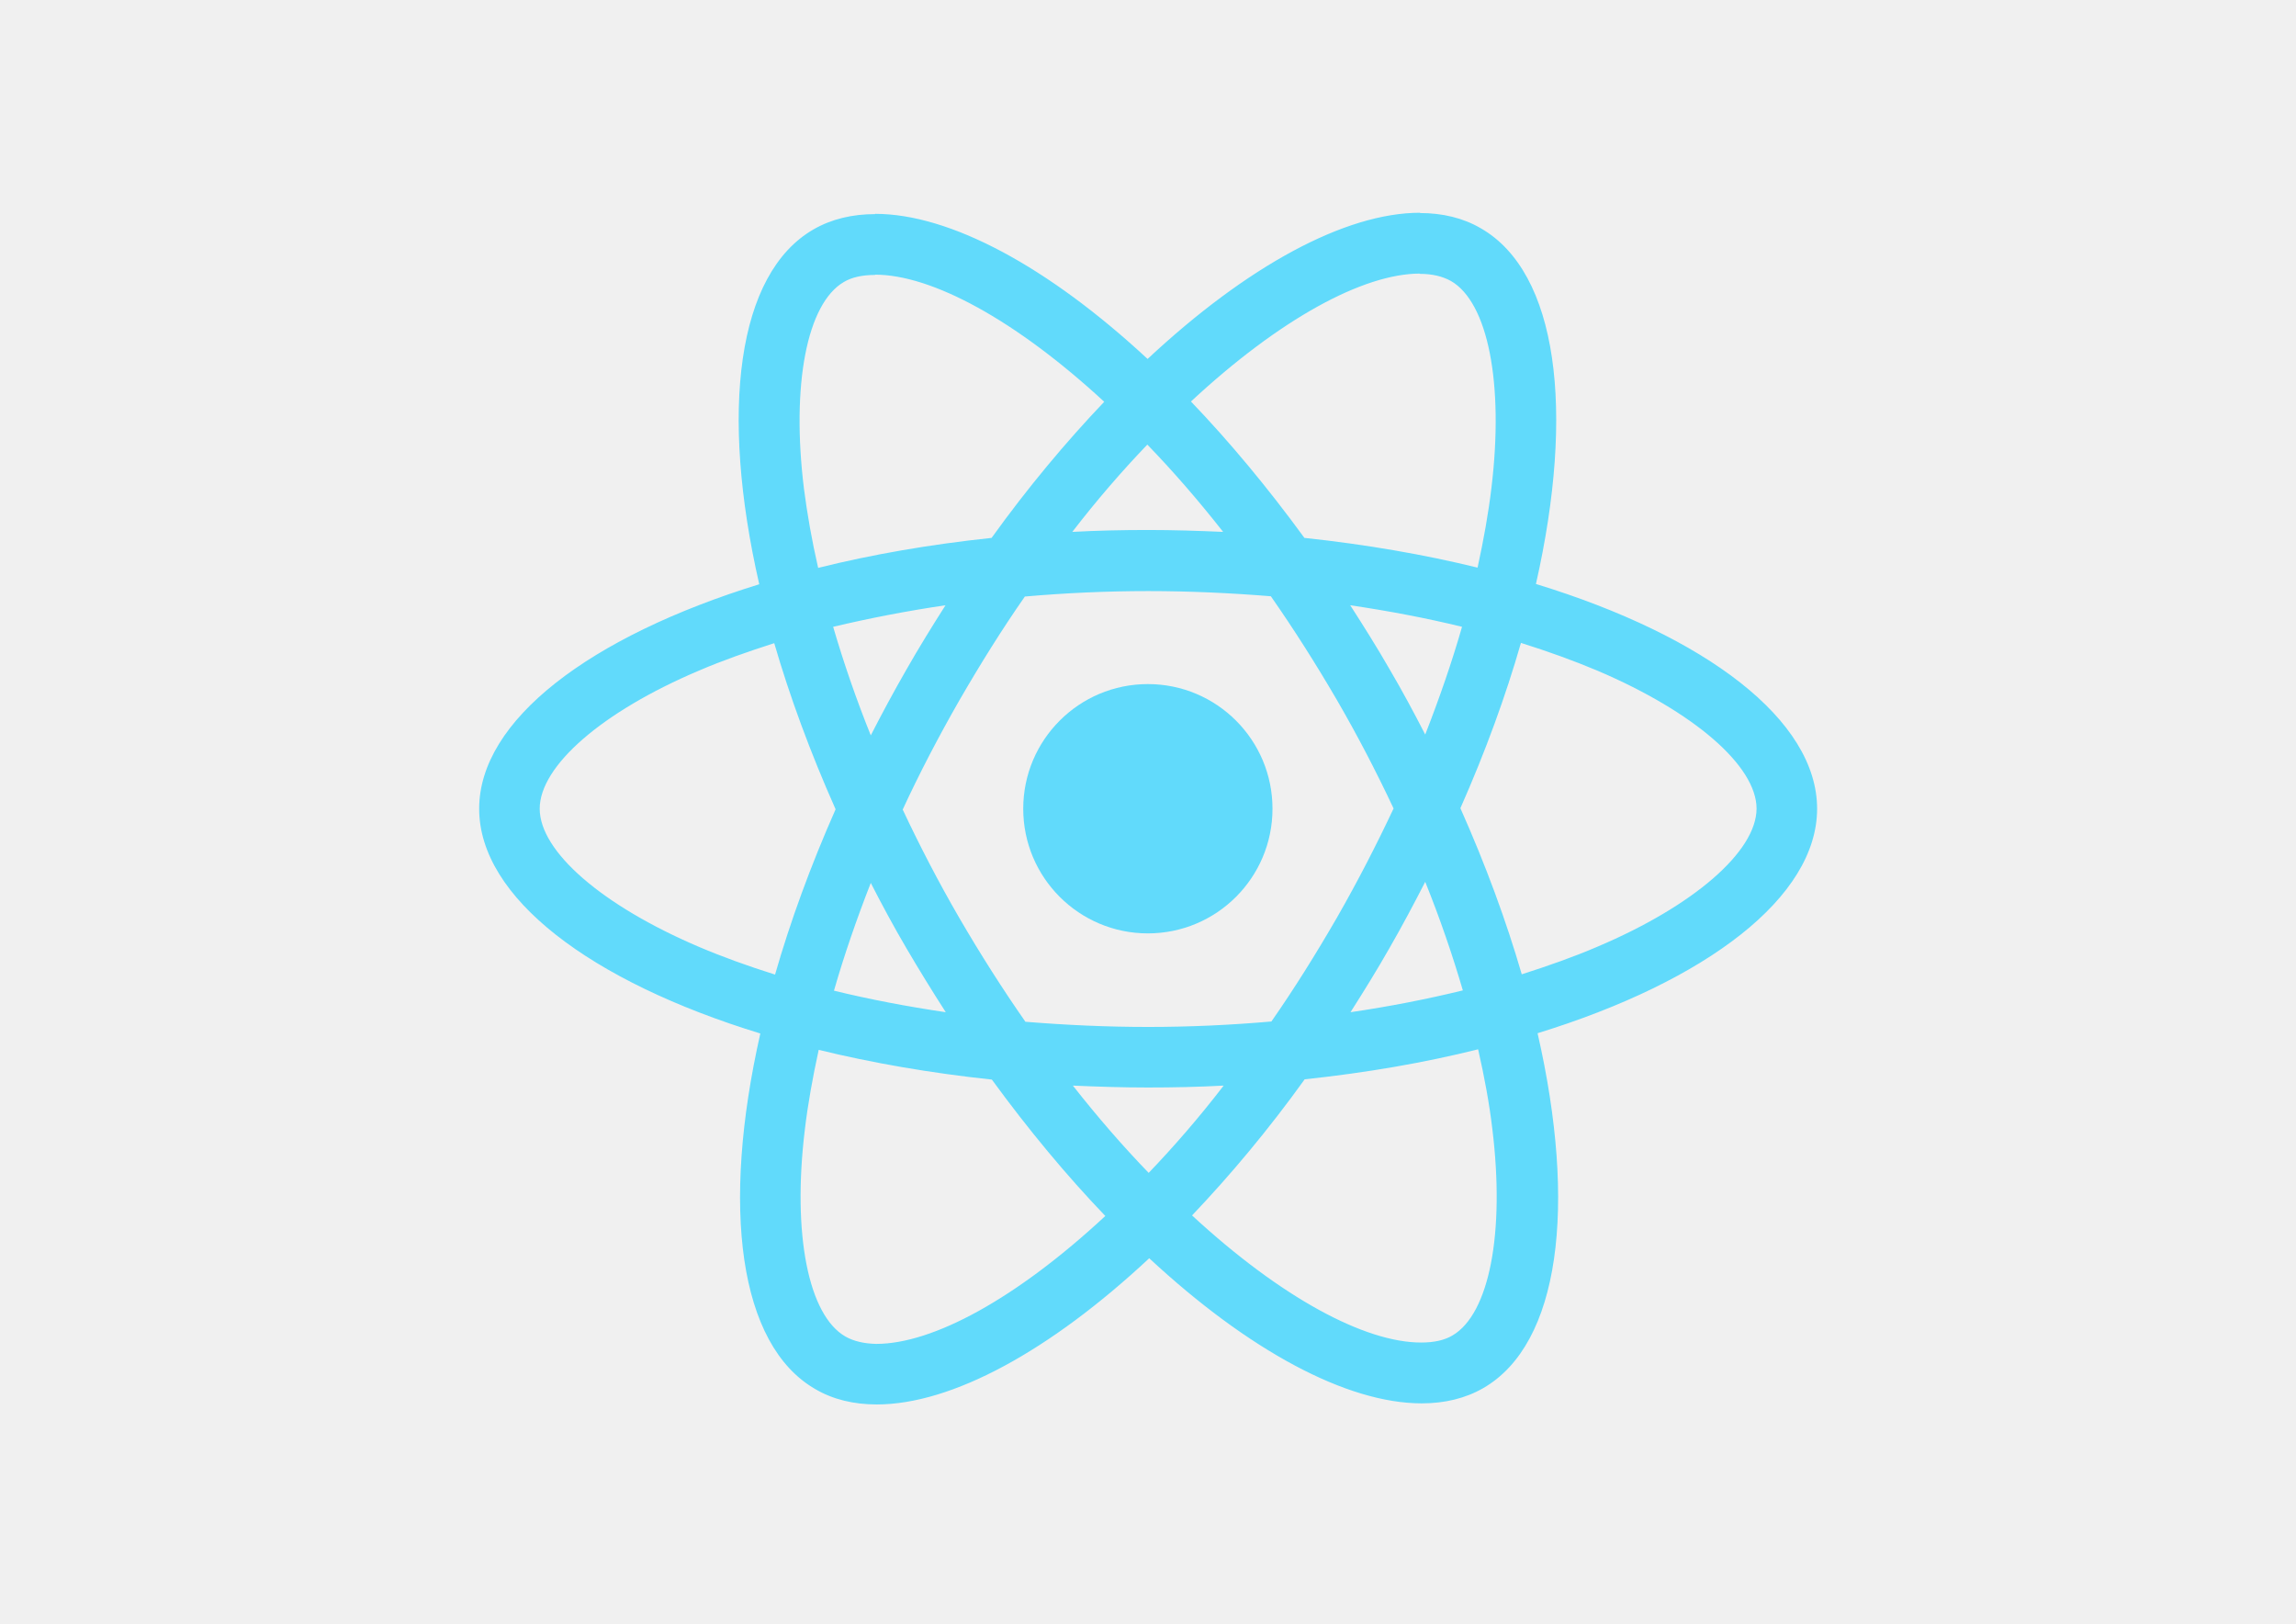
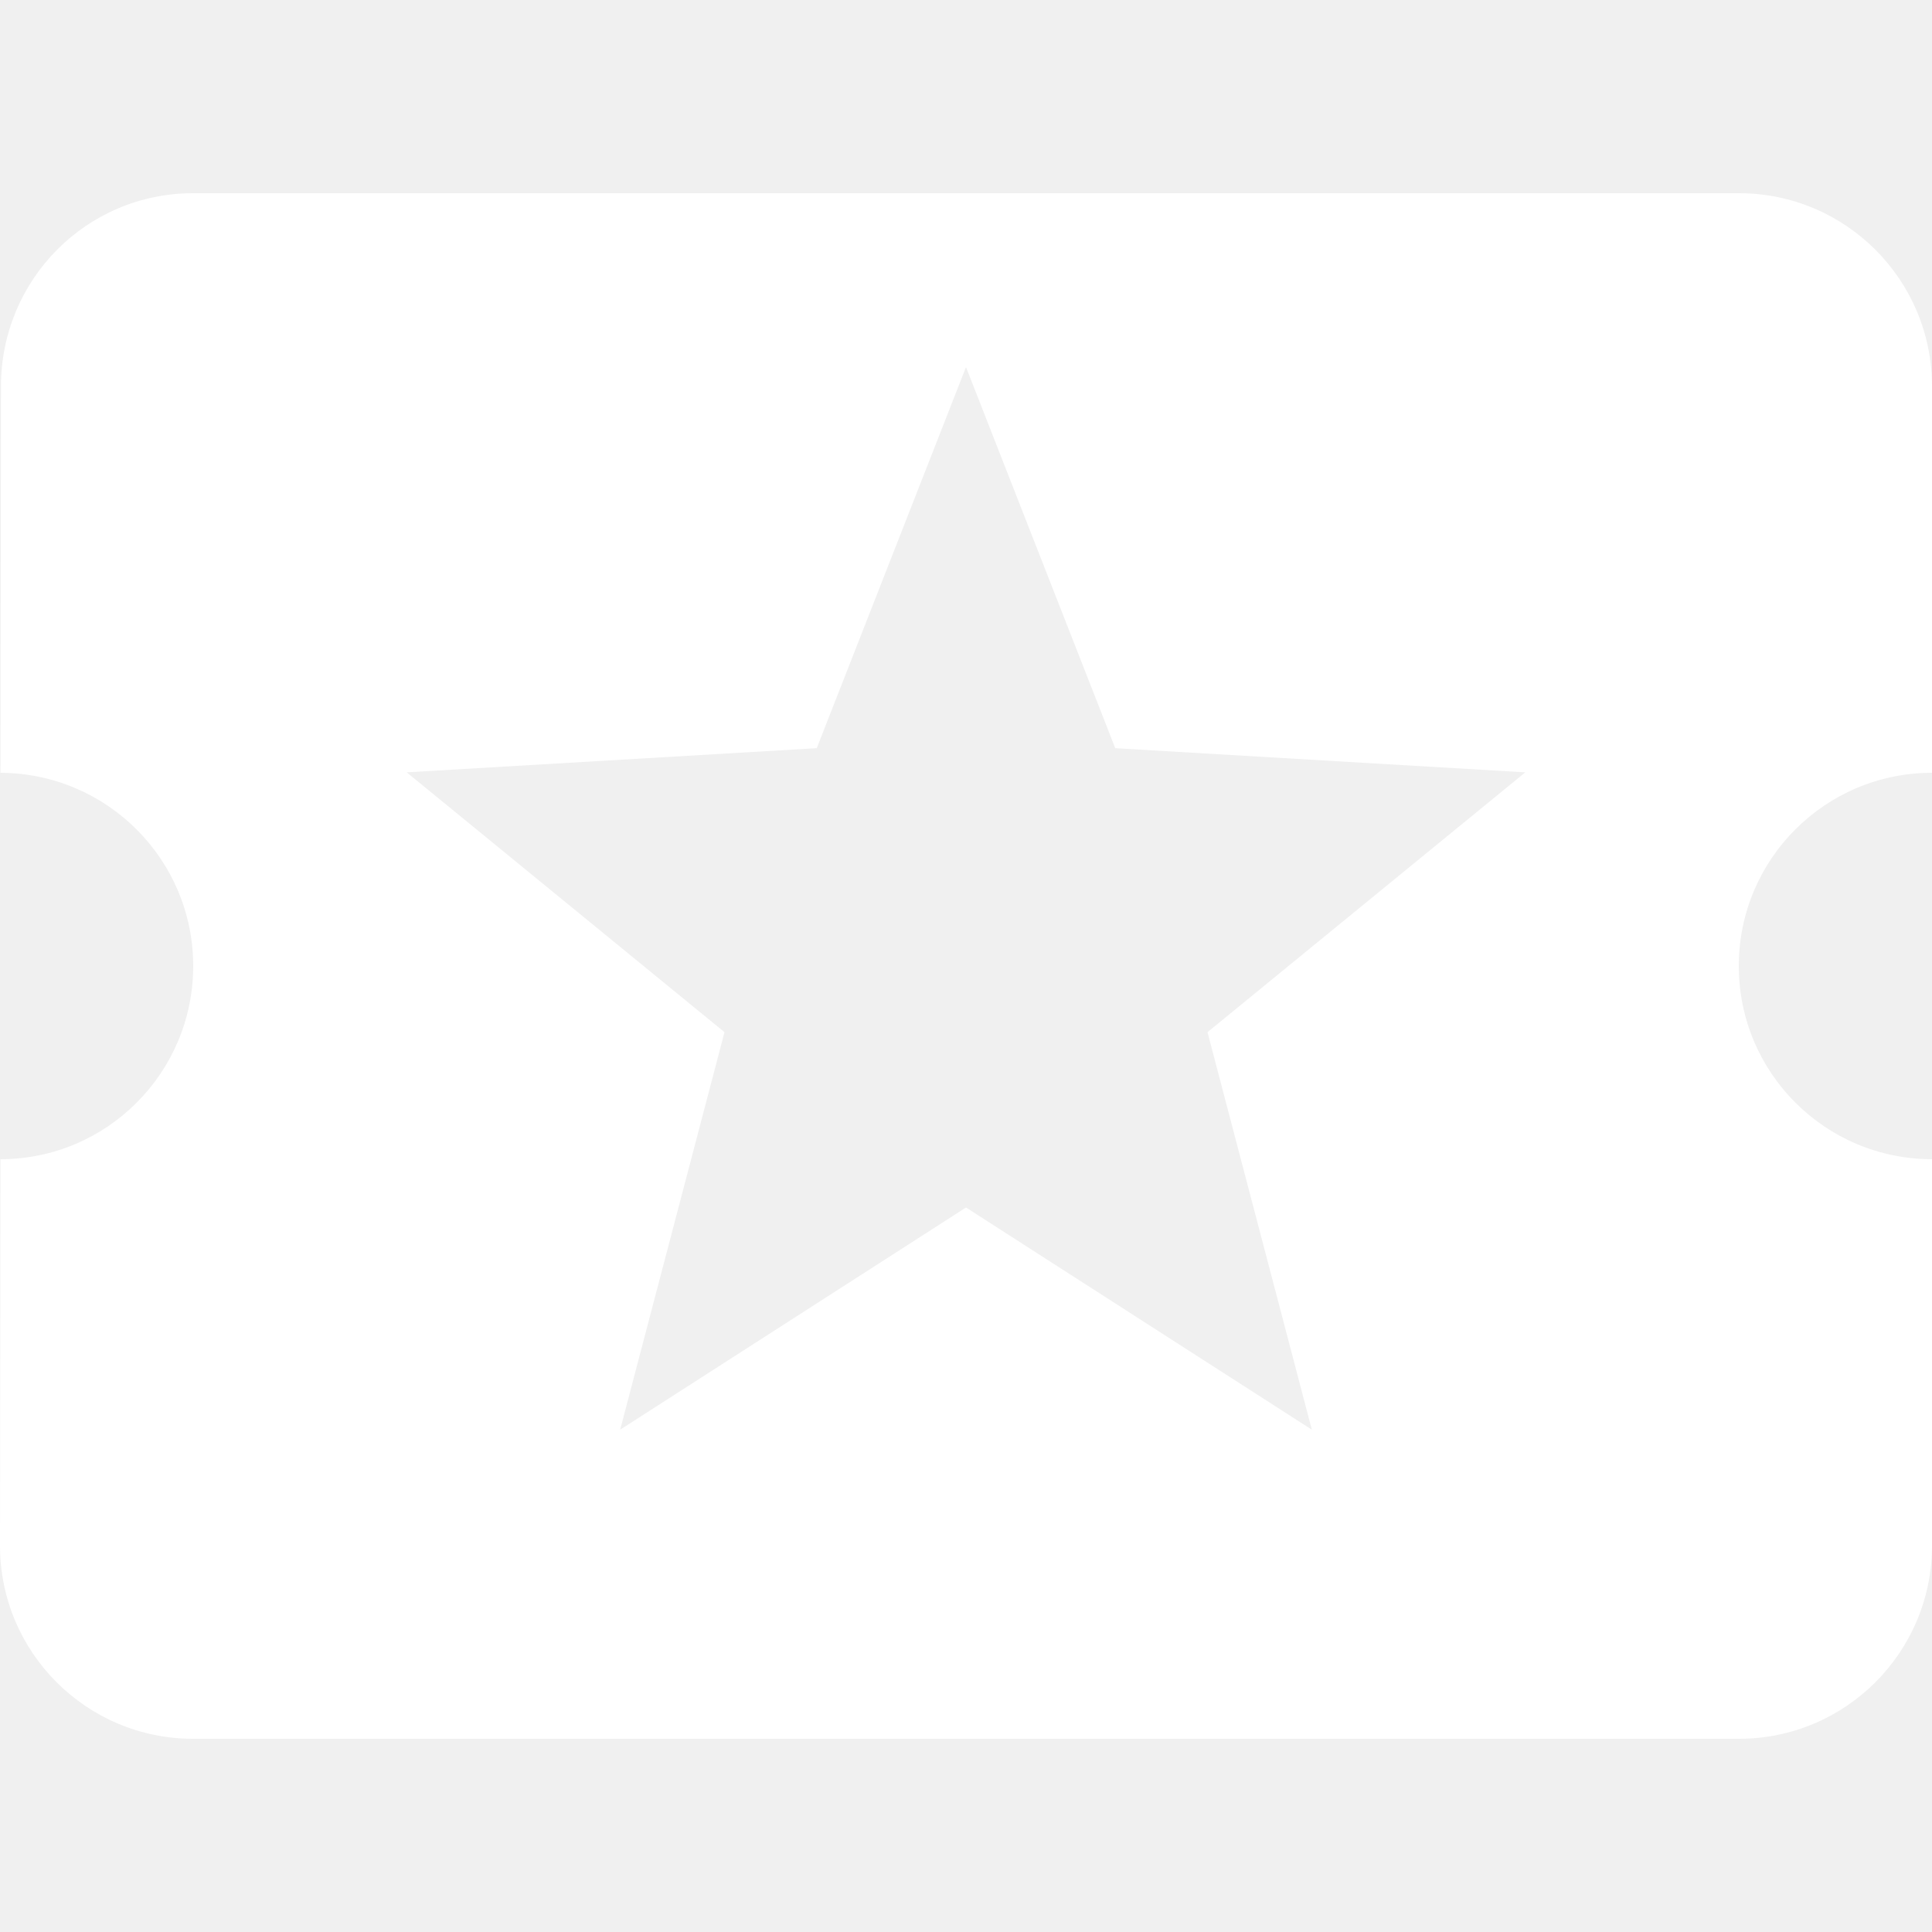
- <svg xmlns="http://www.w3.org/2000/svg" viewBox="0 0 841.9 595.3">
-   <g fill="#61DAFB">
-     <path d="M666.3 296.5c0-32.5-40.7-63.3-103.1-82.4 14.4-63.6 8-114.2-20.2-130.4-6.5-3.8-14.1-5.6-22.4-5.6v22.3c4.6 0 8.3.9 11.4 2.6 13.6 7.8 19.5 37.5 14.9 75.7-1.1 9.4-2.9 19.3-5.1 29.4-19.6-4.8-41-8.5-63.5-10.9-13.5-18.5-27.5-35.3-41.6-50 32.6-30.3 63.2-46.9 84-46.9V78c-27.5 0-63.5 19.6-99.9 53.6-36.4-33.8-72.4-53.2-99.9-53.2v22.3c20.7 0 51.4 16.5 84 46.6-14 14.7-28 31.4-41.3 49.9-22.6 2.4-44 6.1-63.6 11-2.3-10-4-19.7-5.2-29-4.7-38.2 1.1-67.9 14.6-75.8 3-1.8 6.9-2.6 11.5-2.6V78.5c-8.4 0-16 1.8-22.6 5.6-28.1 16.2-34.4 66.7-19.9 130.1-62.2 19.2-102.7 49.9-102.7 82.3 0 32.5 40.7 63.3 103.1 82.4-14.4 63.6-8 114.2 20.2 130.4 6.5 3.8 14.1 5.6 22.5 5.6 27.5 0 63.5-19.6 99.9-53.6 36.4 33.8 72.4 53.2 99.9 53.2 8.4 0 16-1.8 22.6-5.6 28.1-16.2 34.4-66.7 19.9-130.1 62-19.1 102.5-49.9 102.5-82.3zm-130.2-66.7c-3.7 12.9-8.3 26.2-13.5 39.5-4.1-8-8.4-16-13.1-24-4.6-8-9.5-15.8-14.4-23.4 14.2 2.1 27.9 4.7 41 7.9zm-45.8 106.5c-7.8 13.5-15.8 26.3-24.1 38.2-14.9 1.3-30 2-45.2 2-15.1 0-30.2-.7-45-1.9-8.3-11.9-16.4-24.6-24.2-38-7.6-13.1-14.5-26.4-20.8-39.8 6.2-13.4 13.2-26.8 20.7-39.9 7.8-13.5 15.8-26.3 24.1-38.2 14.9-1.3 30-2 45.2-2 15.1 0 30.2.7 45 1.9 8.3 11.9 16.4 24.6 24.2 38 7.6 13.1 14.5 26.4 20.8 39.8-6.3 13.4-13.2 26.8-20.7 39.9zm32.3-13c5.4 13.4 10 26.8 13.8 39.8-13.1 3.2-26.9 5.9-41.2 8 4.9-7.7 9.8-15.6 14.4-23.7 4.6-8 8.9-16.1 13-24.1zM421.2 430c-9.3-9.6-18.6-20.3-27.8-32 9 .4 18.2.7 27.5.7 9.4 0 18.7-.2 27.8-.7-9 11.7-18.3 22.4-27.5 32zm-74.4-58.9c-14.2-2.1-27.9-4.7-41-7.9 3.7-12.9 8.3-26.2 13.5-39.5 4.1 8 8.4 16 13.1 24 4.7 8 9.5 15.8 14.4 23.4zM420.7 163c9.3 9.6 18.6 20.3 27.8 32-9-.4-18.2-.7-27.5-.7-9.4 0-18.7.2-27.8.7 9-11.7 18.3-22.4 27.5-32zm-74 58.9c-4.9 7.7-9.8 15.6-14.4 23.7-4.6 8-8.9 16-13 24-5.4-13.4-10-26.8-13.8-39.8 13.1-3.1 26.9-5.8 41.2-7.9zm-90.5 125.2c-35.4-15.1-58.3-34.9-58.3-50.6 0-15.7 22.9-35.6 58.3-50.6 8.6-3.7 18-7 27.7-10.1 5.7 19.6 13.2 40 22.5 60.9-9.2 20.8-16.6 41.1-22.2 60.6-9.9-3.1-19.3-6.5-28-10.2zM310 490c-13.6-7.8-19.5-37.5-14.9-75.7 1.1-9.4 2.9-19.3 5.1-29.4 19.6 4.8 41 8.5 63.5 10.9 13.5 18.5 27.5 35.3 41.6 50-32.6 30.3-63.2 46.9-84 46.9-4.5-.1-8.3-1-11.3-2.7zm237.2-76.2c4.7 38.2-1.1 67.9-14.6 75.8-3 1.8-6.9 2.6-11.5 2.6-20.7 0-51.4-16.5-84-46.6 14-14.7 28-31.4 41.3-49.9 22.6-2.4 44-6.1 63.6-11 2.3 10.1 4.1 19.8 5.2 29.1zm38.5-66.7c-8.6 3.7-18 7-27.7 10.1-5.7-19.6-13.2-40-22.5-60.9 9.2-20.8 16.6-41.1 22.2-60.6 9.9 3.1 19.3 6.5 28.1 10.2 35.4 15.1 58.3 34.9 58.3 50.6-.1 15.7-23 35.6-58.4 50.6zM320.8 78.4z" />
-     <circle cx="420.9" cy="296.5" r="45.7" />
-     <path d="M520.5 78.1z" />
+ <svg xmlns="http://www.w3.org/2000/svg" version="1.1" id="Capa_1" x="0px" y="0px" viewBox="0 0 426.667 426.667" style="fill: #fff" xml:space="preserve">
+   <g>
+     <g>
+       <path d="M426.667,170.667V85.333c0-23.573-19.093-42.667-42.667-42.667H42.667c-23.573,0-42.453,19.093-42.453,42.667    l-0.107,85.333c23.573,0.107,42.56,19.2,42.56,42.667c0,23.573-19.093,42.667-42.56,42.667L0,341.333    C0,364.907,19.093,384,42.667,384H384c23.573,0,42.667-19.093,42.667-42.667V256C403.093,256,384,236.907,384,213.333    S403.093,170.667,426.667,170.667z M289.707,315.733l-76.373-49.067l-76.373,49.067L160,227.947L89.813,170.56l90.56-5.333    l32.96-84.16l32.96,84.16l90.56,5.333l-70.187,57.387L289.707,315.733z" />
+     </g>
  </g>
+   <g>
+ </g>
+   <g>
+ </g>
+   <g>
+ </g>
+   <g>
+ </g>
+   <g>
+ </g>
+   <g>
+ </g>
+   <g>
+ </g>
+   <g>
+ </g>
+   <g>
+ </g>
+   <g>
+ </g>
+   <g>
+ </g>
+   <g>
+ </g>
+   <g>
+ </g>
+   <g>
+ </g>
+   <g>
+ </g>
</svg>
